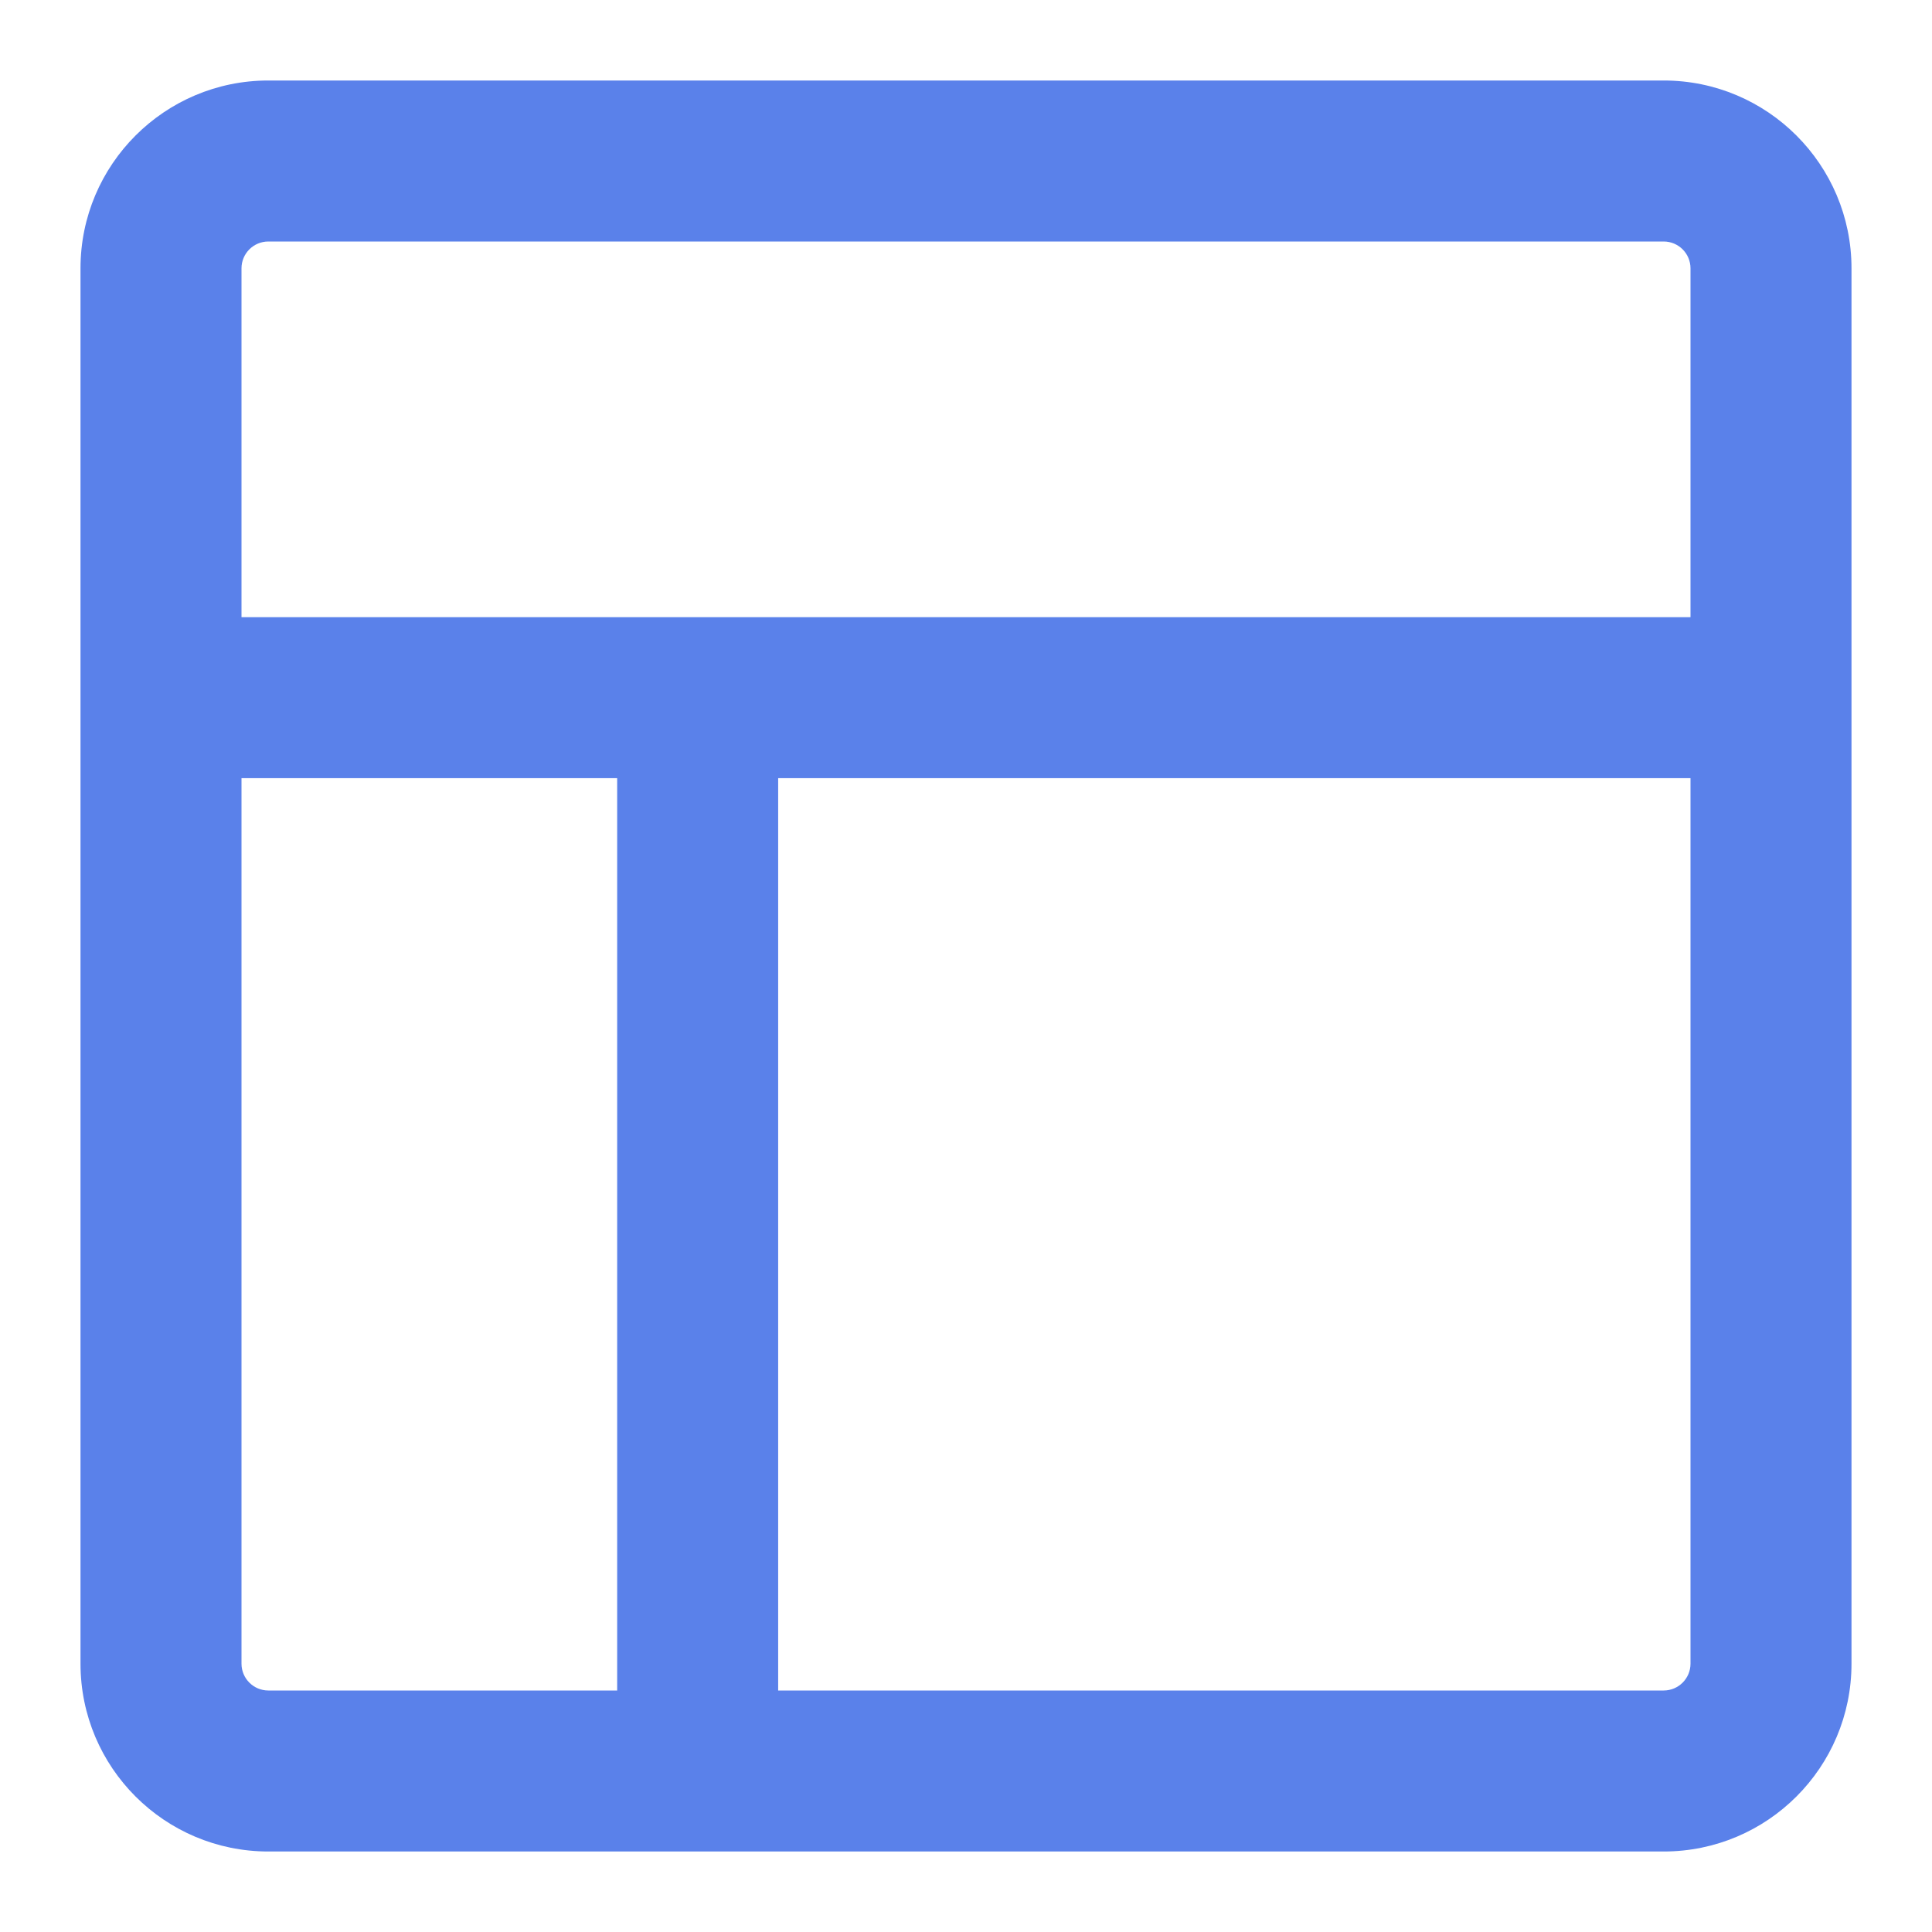
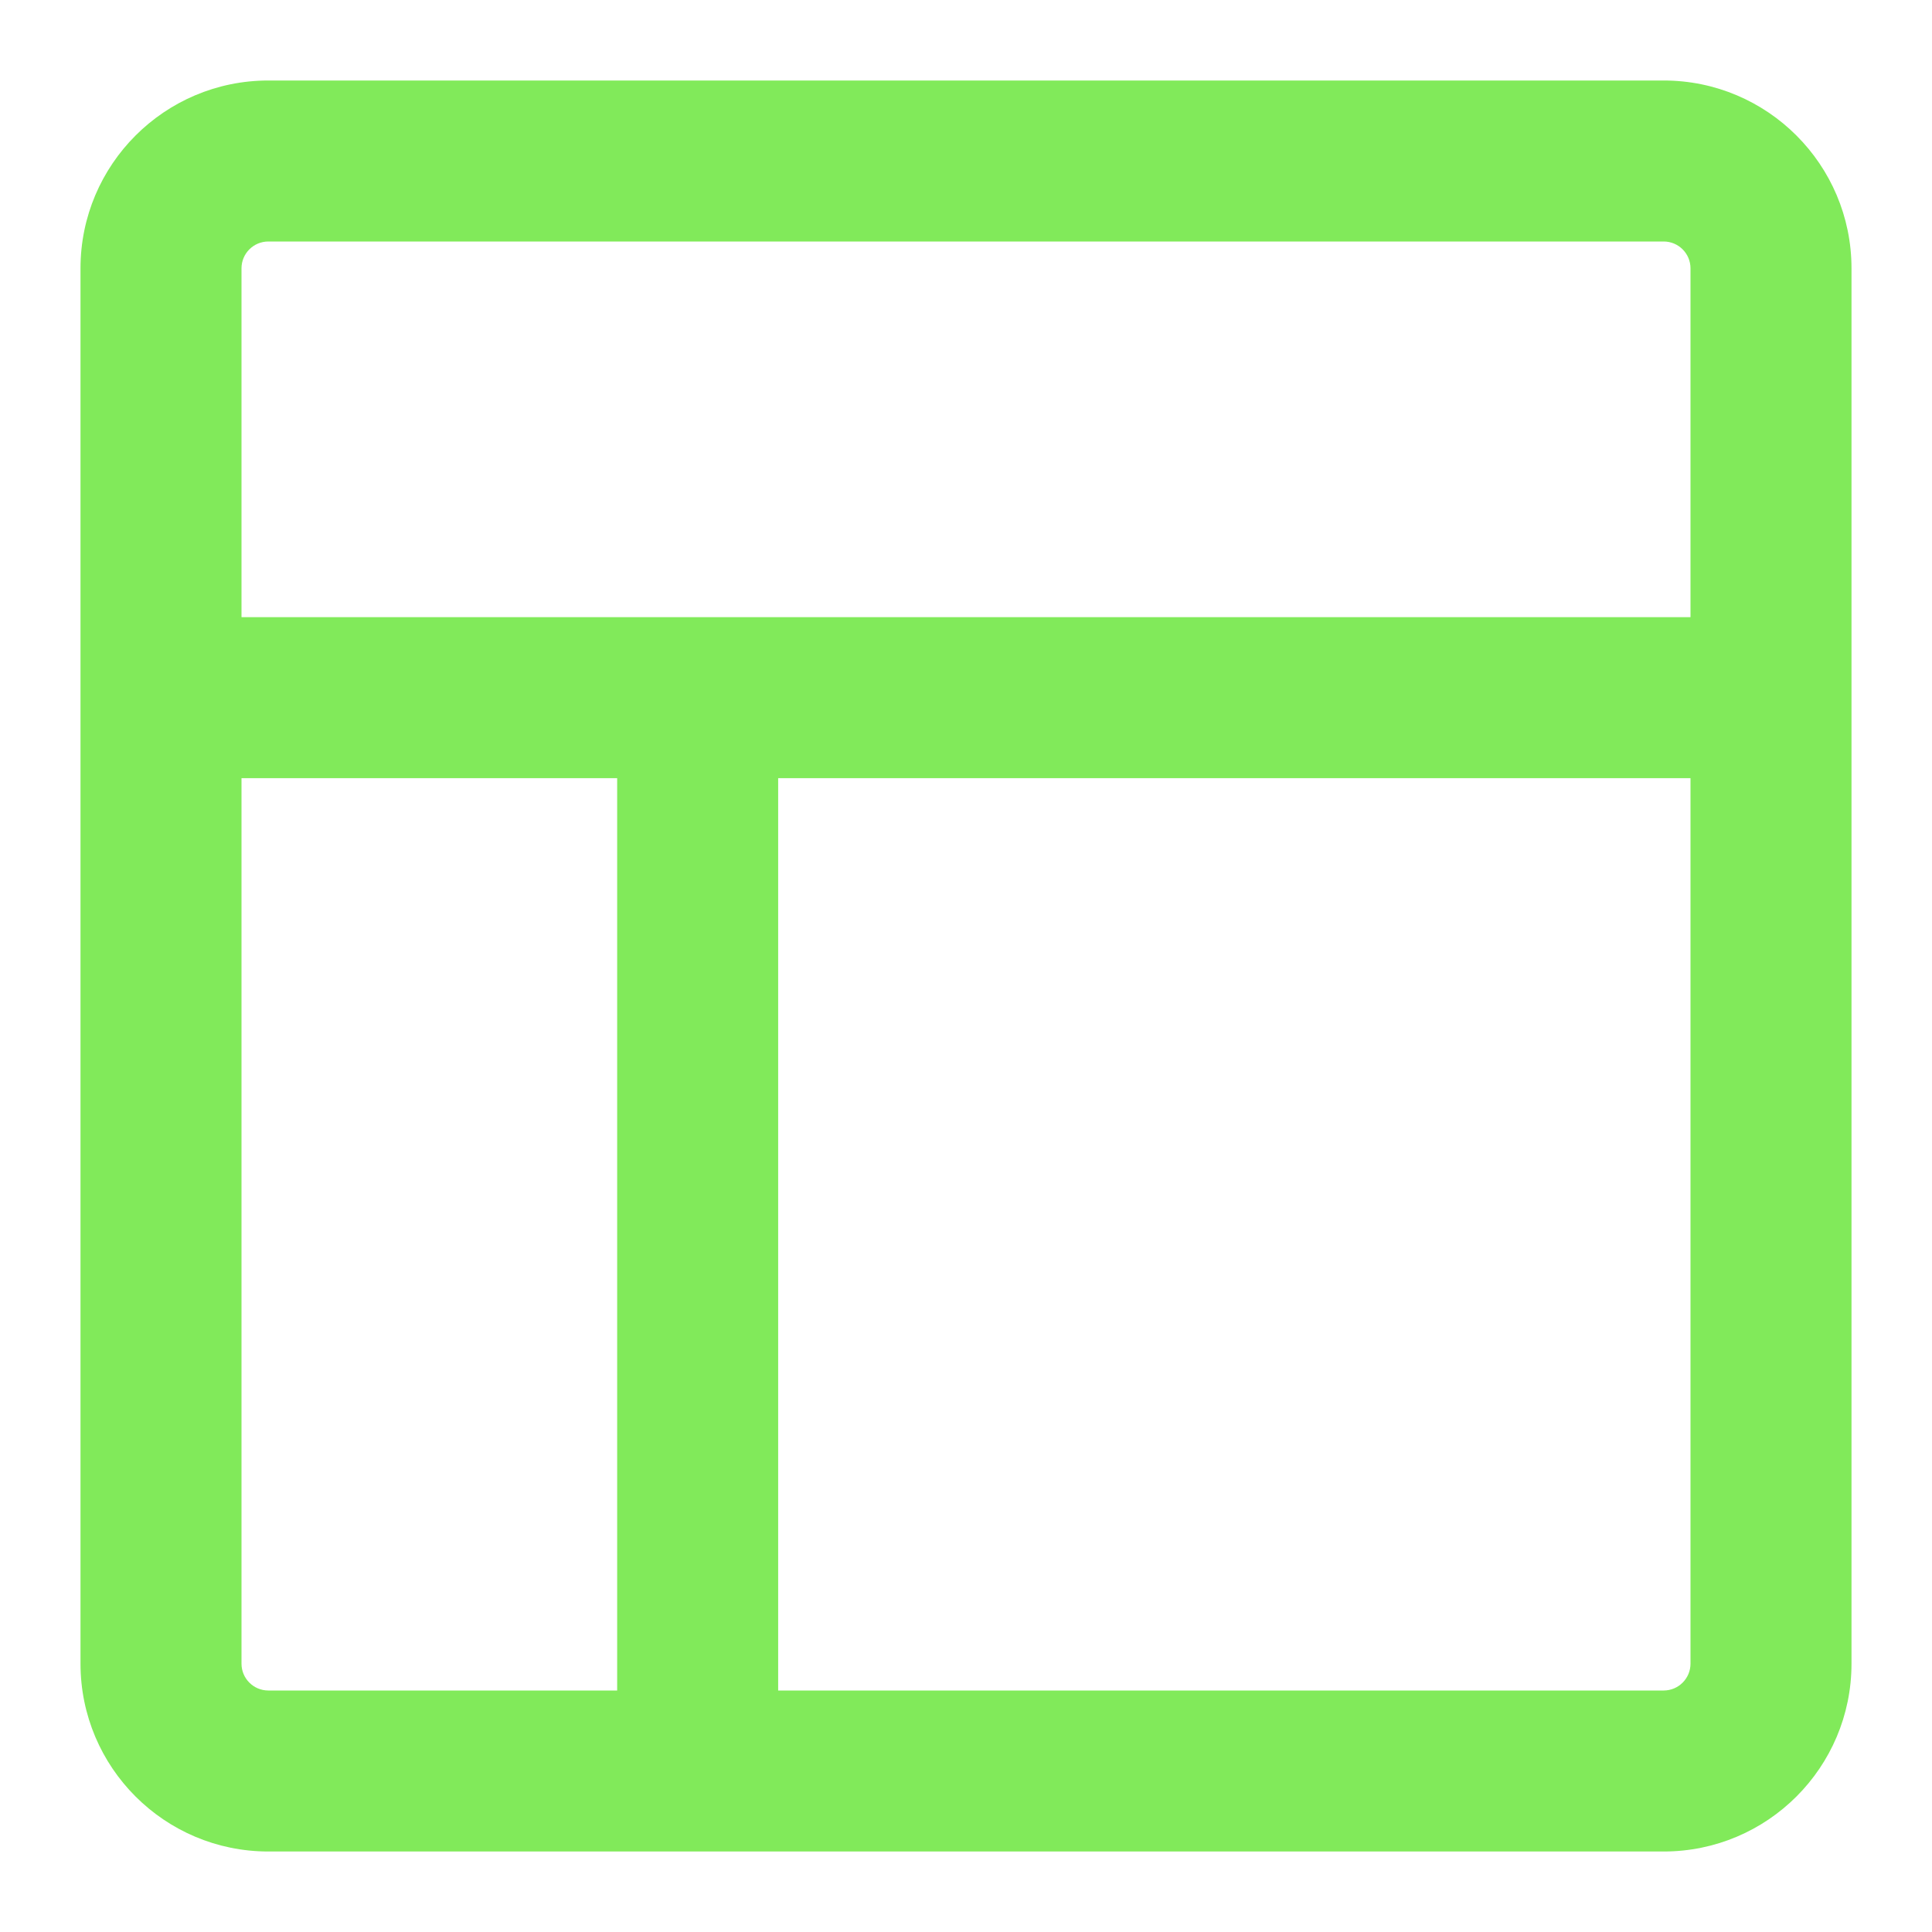
<svg xmlns="http://www.w3.org/2000/svg" width="18" height="18" viewBox="0 0 18 18">
-   <path fill="#5a81ea" fill-rule="evenodd" d="M7.25 15.75h8.25a.25.25 0 0 0 .25-.25V7.25h-8.5v8.5zm-1.5 0v-8.5h-3.5v8.25c0 .138.112.25.25.25h3.25zm10-10V2.5a.25.25 0 0 0-.25-.25h-13a.25.25 0 0 0-.25.25v3.25h13.5zM2.5.75h13c.966 0 1.75.784 1.75 1.75v13a1.75 1.75 0 0 1-1.75 1.75h-13A1.75 1.75 0 0 1 .75 15.5v-13c0-.966.784-1.75 1.75-1.75z" />
+   <path fill="#81ea5a" fill-rule="evenodd" d="M7.25 15.75h8.25a.25.25 0 0 0 .25-.25V7.25h-8.5v8.5zm-1.5 0v-8.5h-3.5v8.25c0 .138.112.25.25.25h3.25zm10-10V2.5a.25.25 0 0 0-.25-.25h-13a.25.25 0 0 0-.25.25v3.25h13.5zM2.5.75h13c.966 0 1.75.784 1.75 1.75v13a1.75 1.75 0 0 1-1.75 1.75h-13A1.75 1.75 0 0 1 .75 15.5v-13c0-.966.784-1.75 1.75-1.75z" />
</svg>
